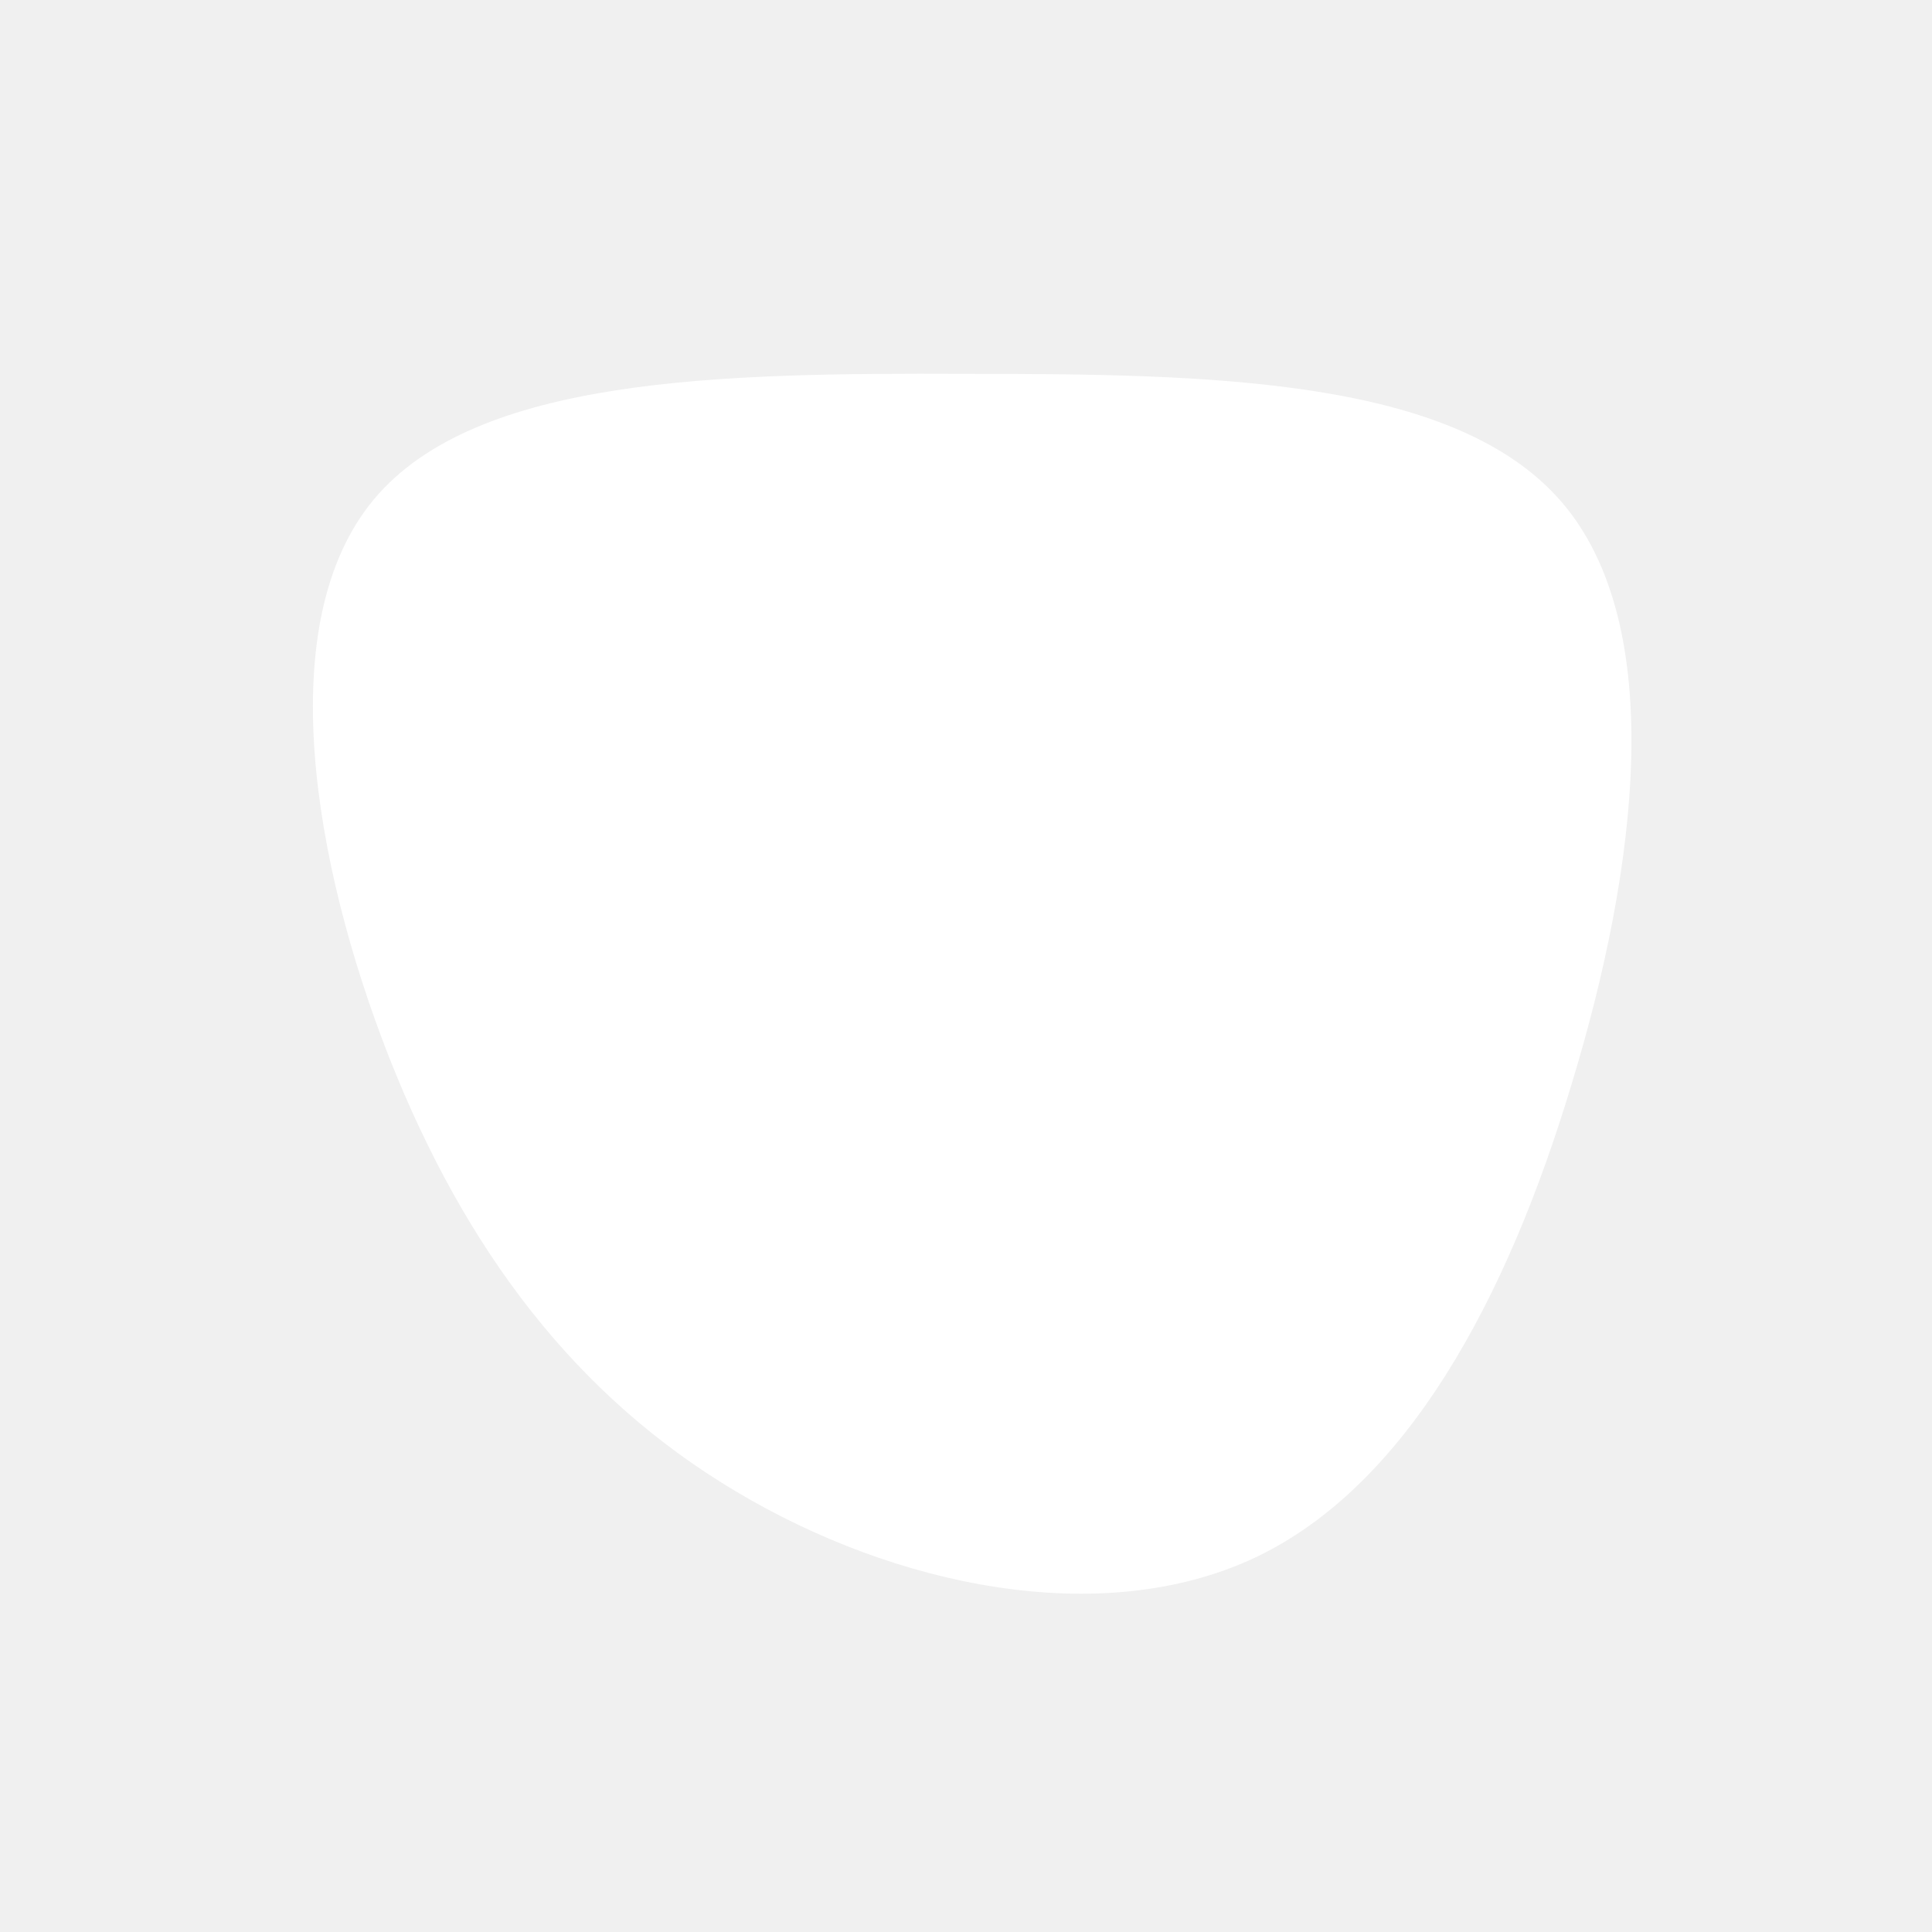
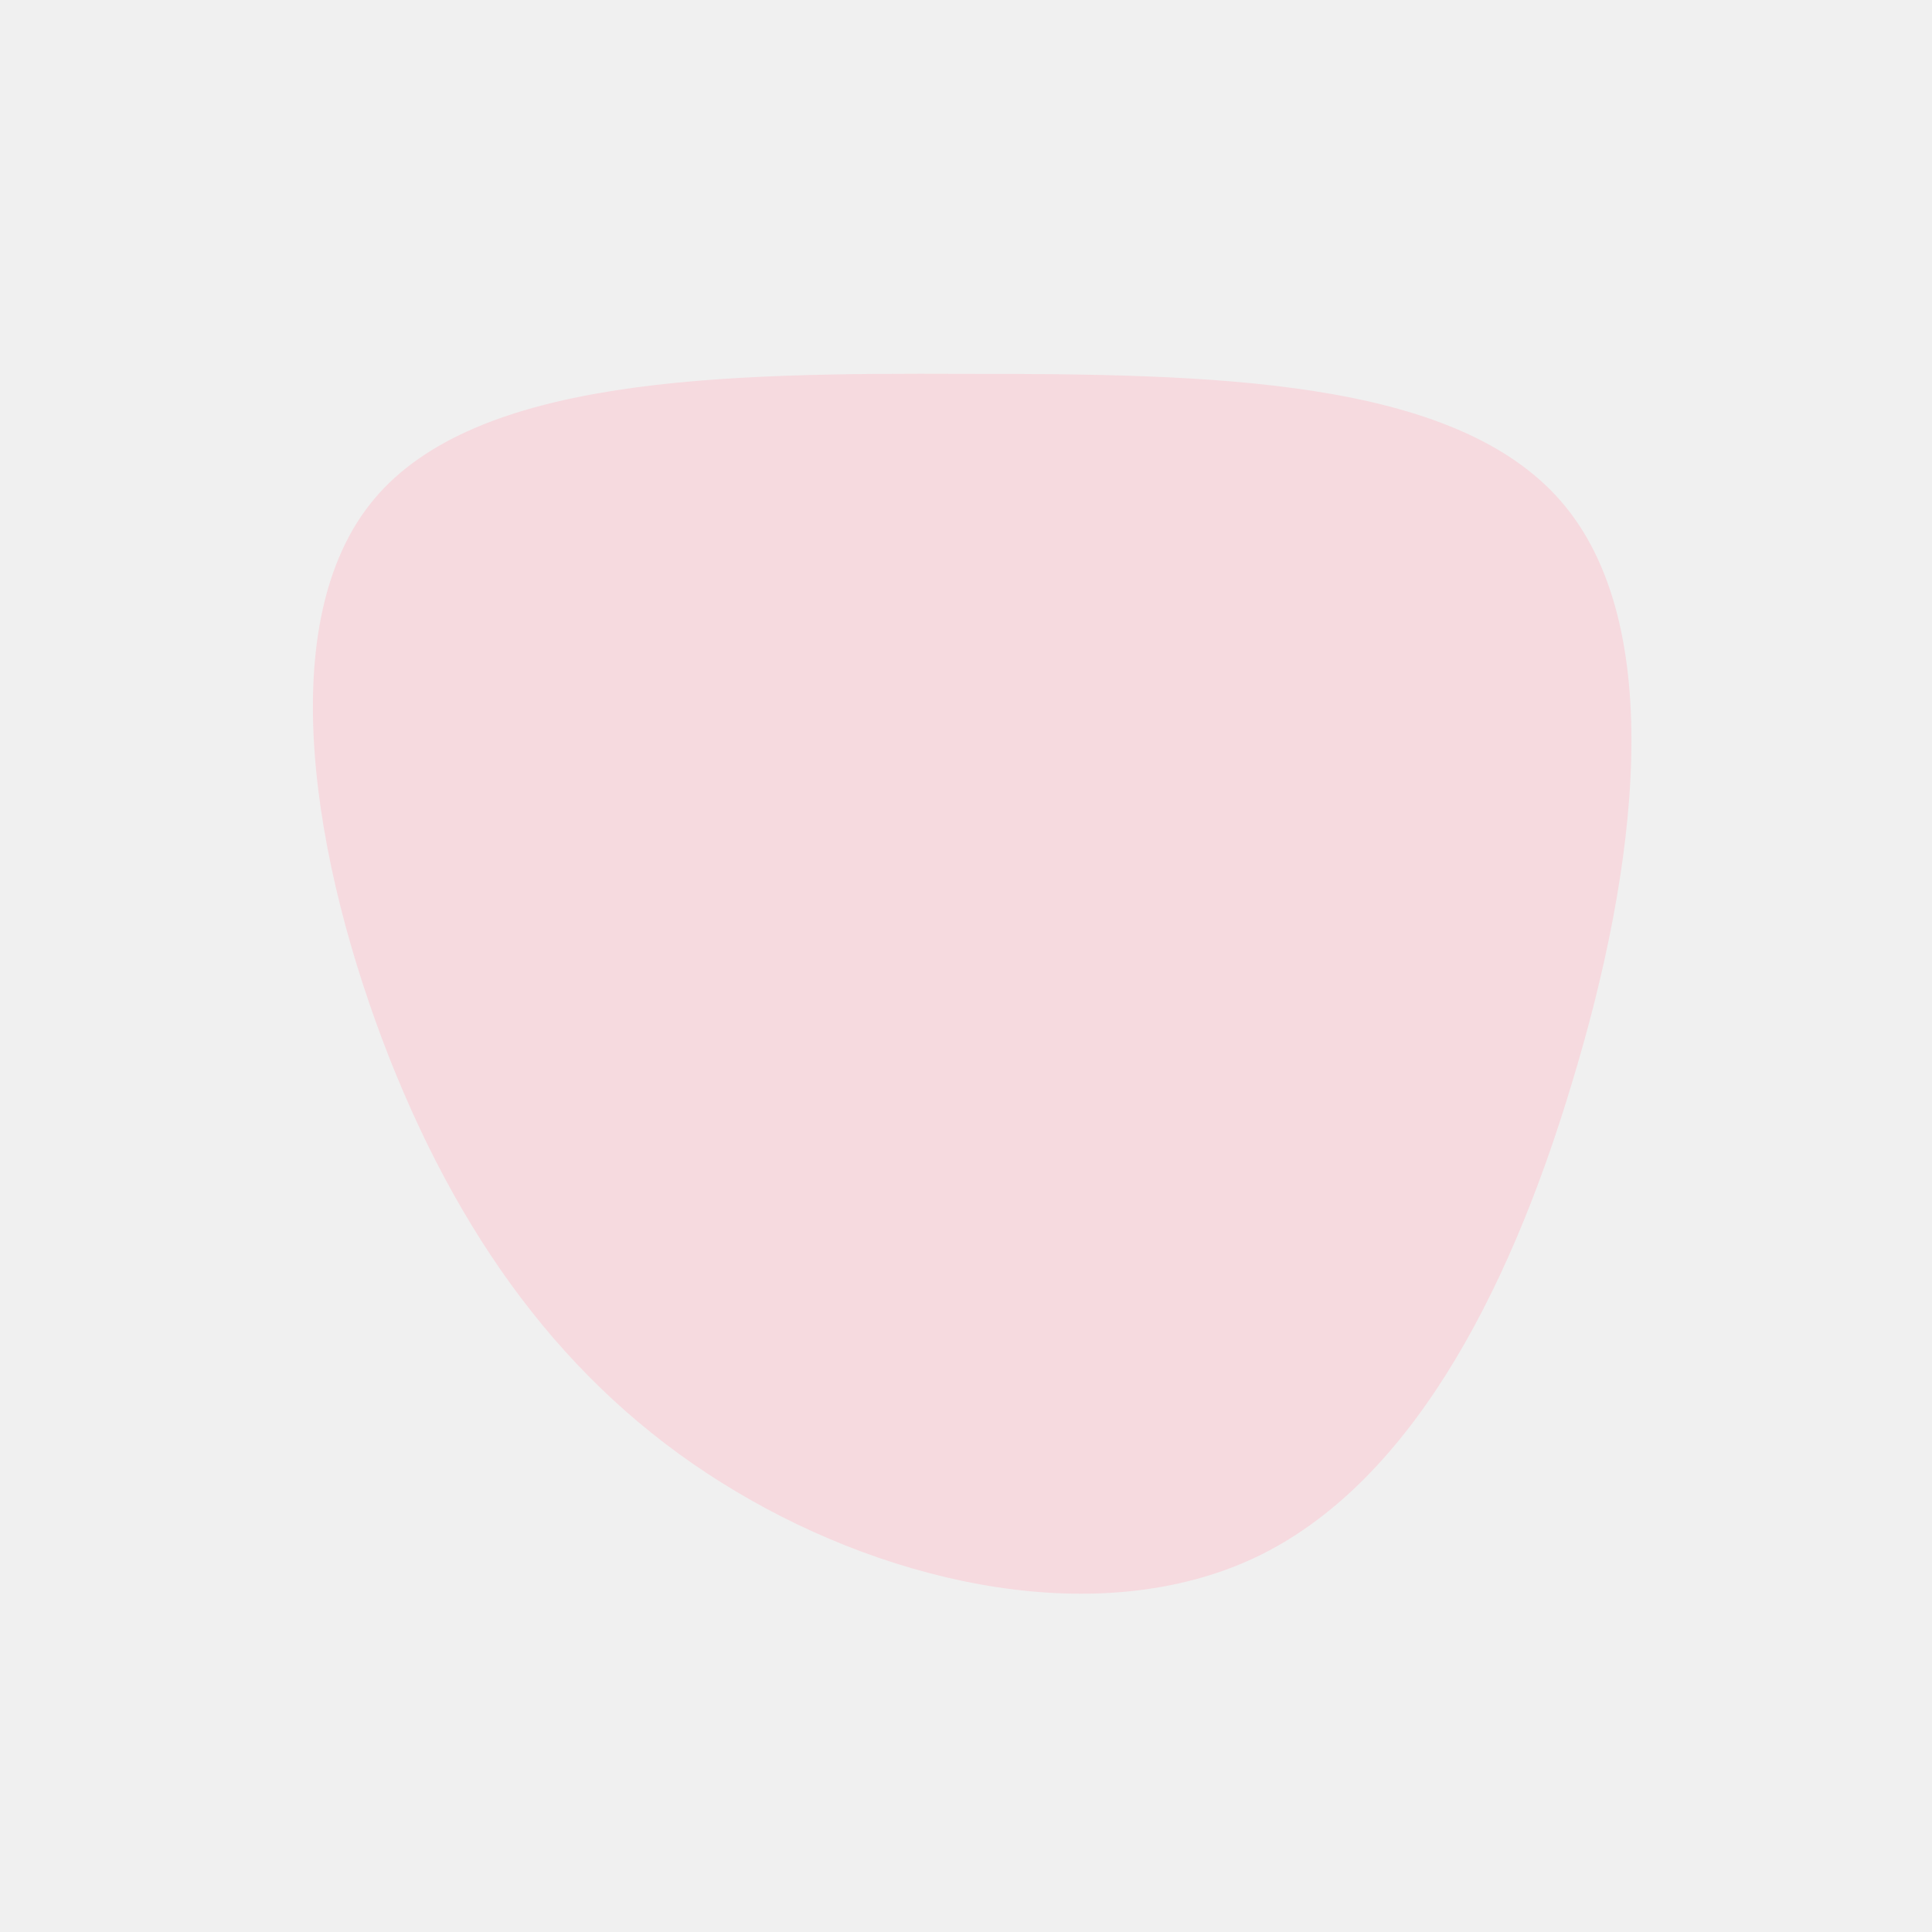
<svg xmlns="http://www.w3.org/2000/svg" viewBox="0 0 200 200">
-   <path fill="white" d="M61.6,-48.1C72.7,-35.3,69.5,-10.1,62.7,12.2C56,34.5,45.6,53.9,29.8,61.3C13.9,68.7,-7.4,64.2,-23.8,54.4C-40.3,44.6,-51.8,29.5,-59.7,9.5C-67.6,-10.6,-71.9,-35.6,-61.3,-48.3C-50.7,-61,-25.4,-61.4,0,-61.3C25.3,-61.3,50.5,-60.9,61.6,-48.1Z" transform="translate(100 100)" />
+   <path fill="rgb(255 186 197 / 40%)" d="M61.6,-48.1C72.7,-35.3,69.5,-10.1,62.7,12.2C56,34.5,45.6,53.9,29.8,61.3C13.9,68.7,-7.4,64.2,-23.8,54.4C-40.3,44.6,-51.8,29.5,-59.7,9.5C-67.6,-10.6,-71.9,-35.6,-61.3,-48.3C-50.7,-61,-25.4,-61.4,0,-61.3C25.3,-61.3,50.5,-60.9,61.6,-48.1Z" transform="translate(100 100)" />
</svg>
